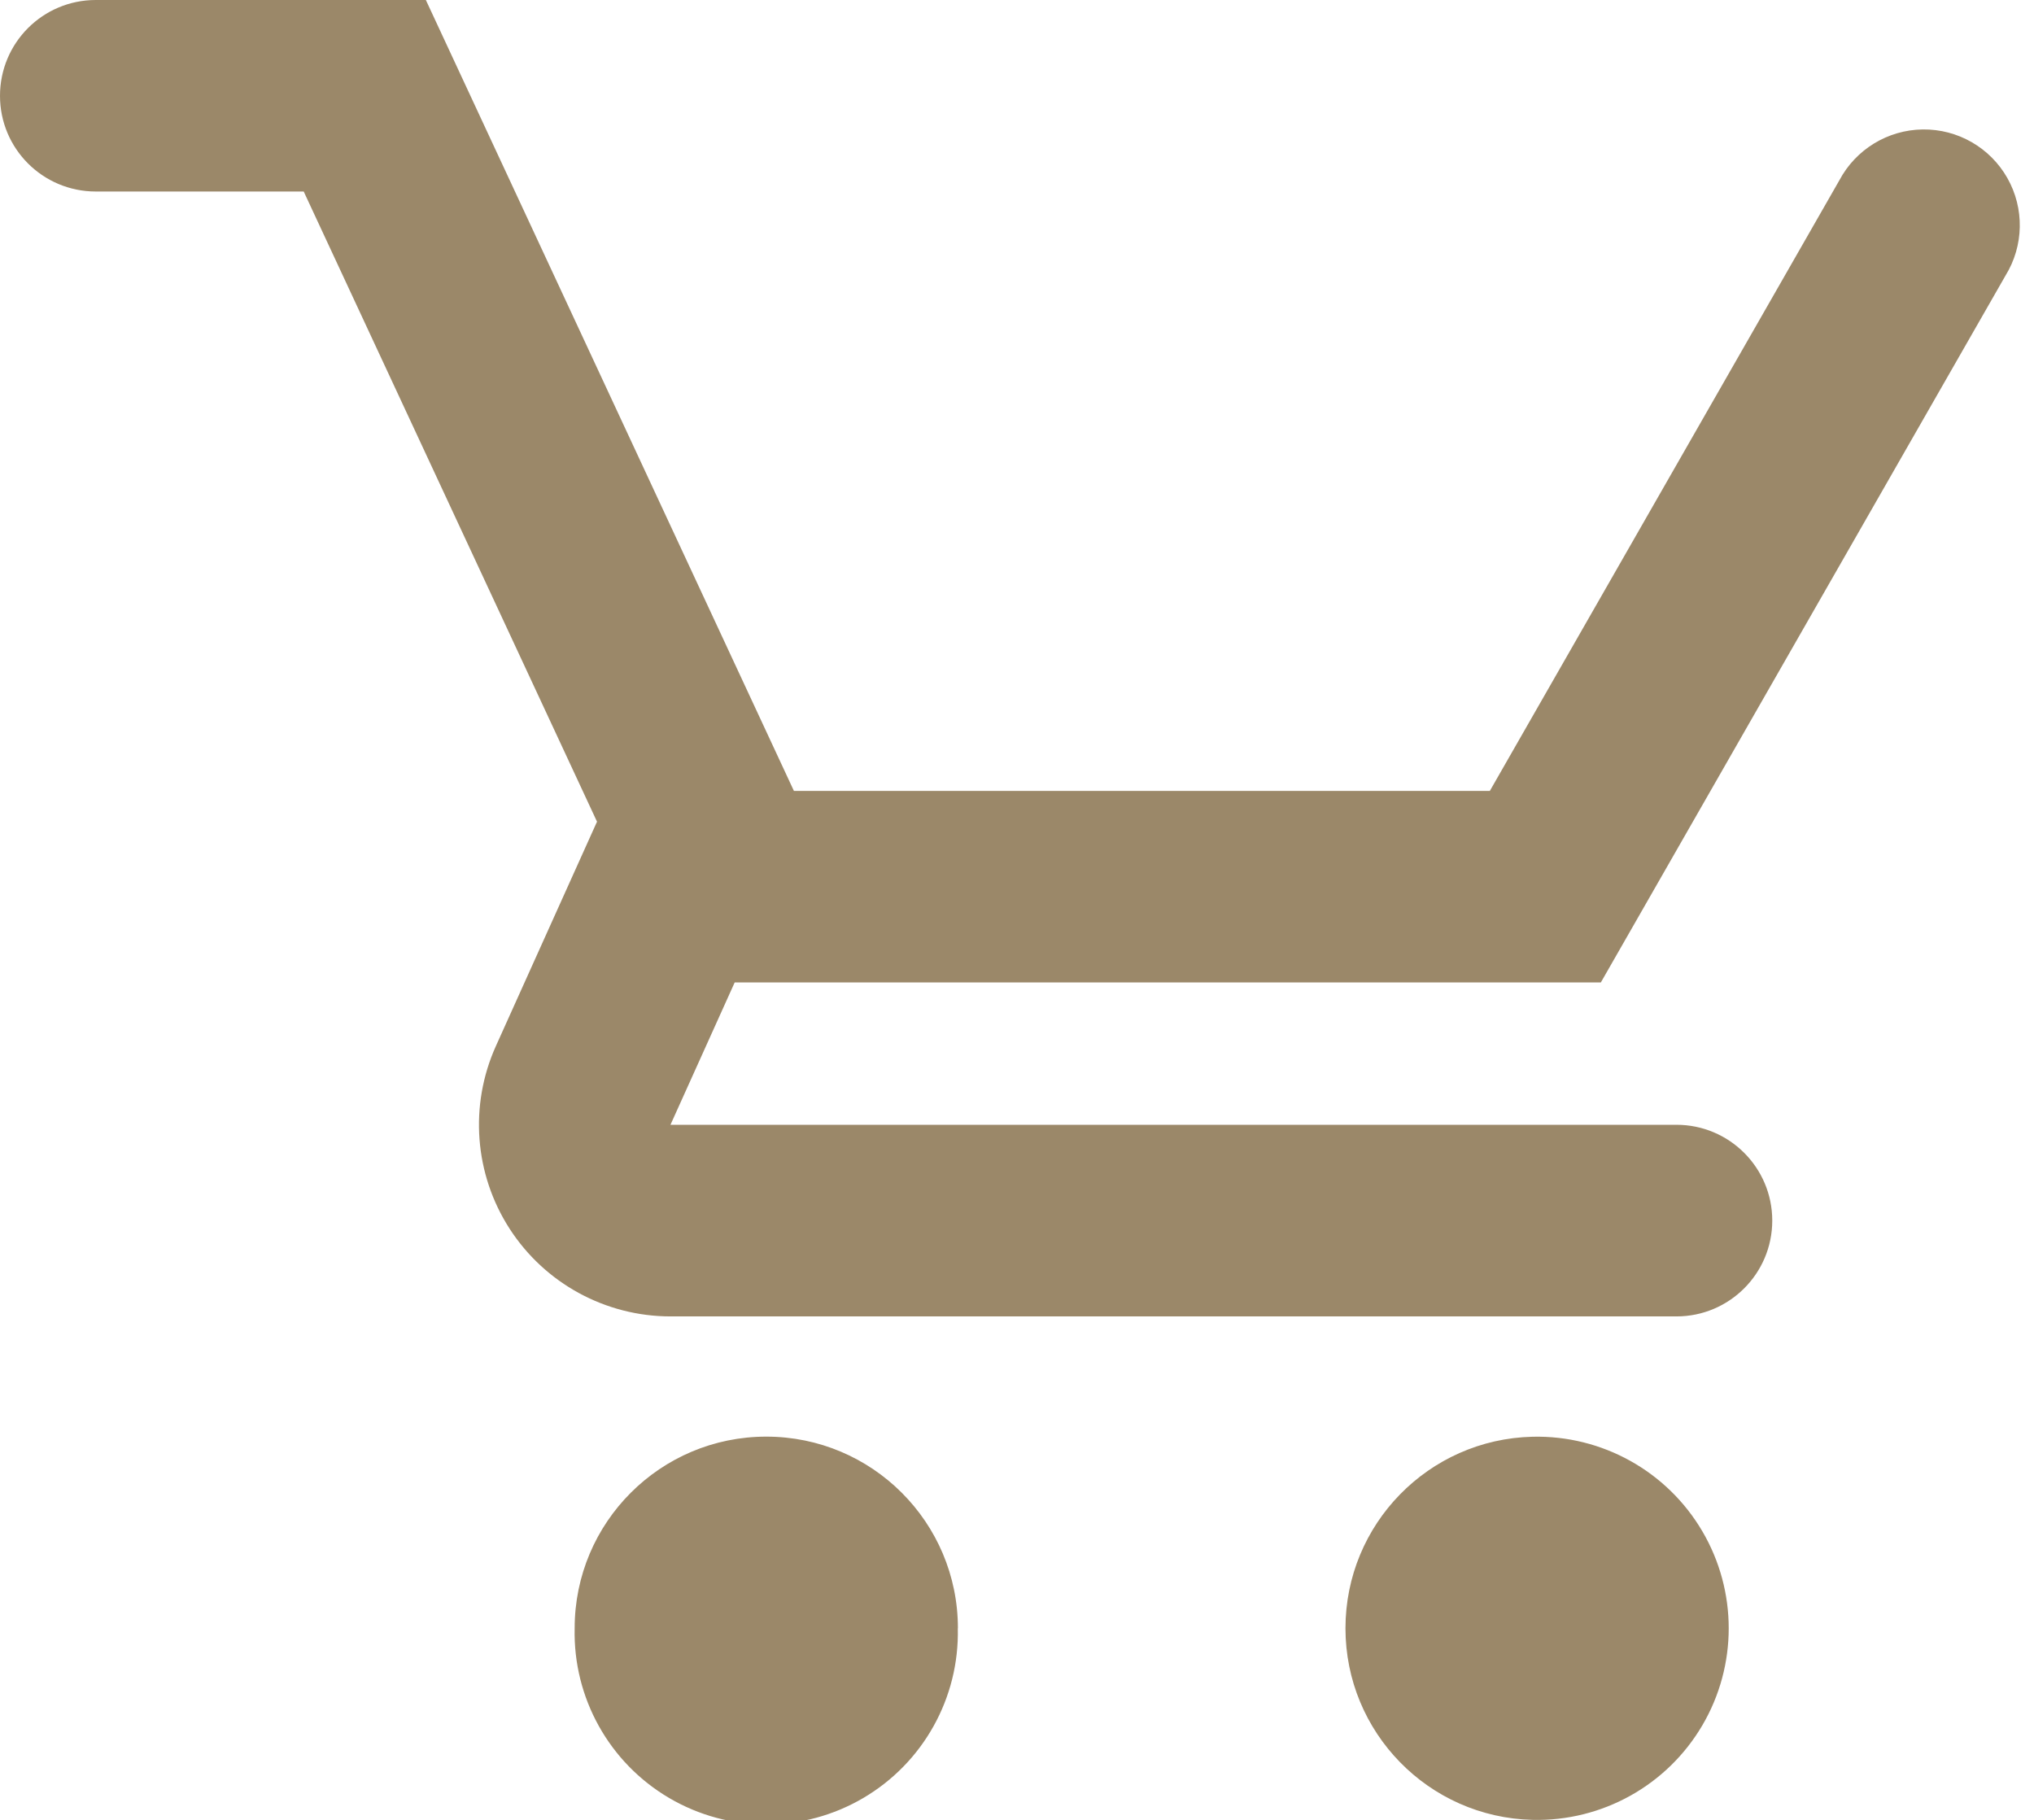
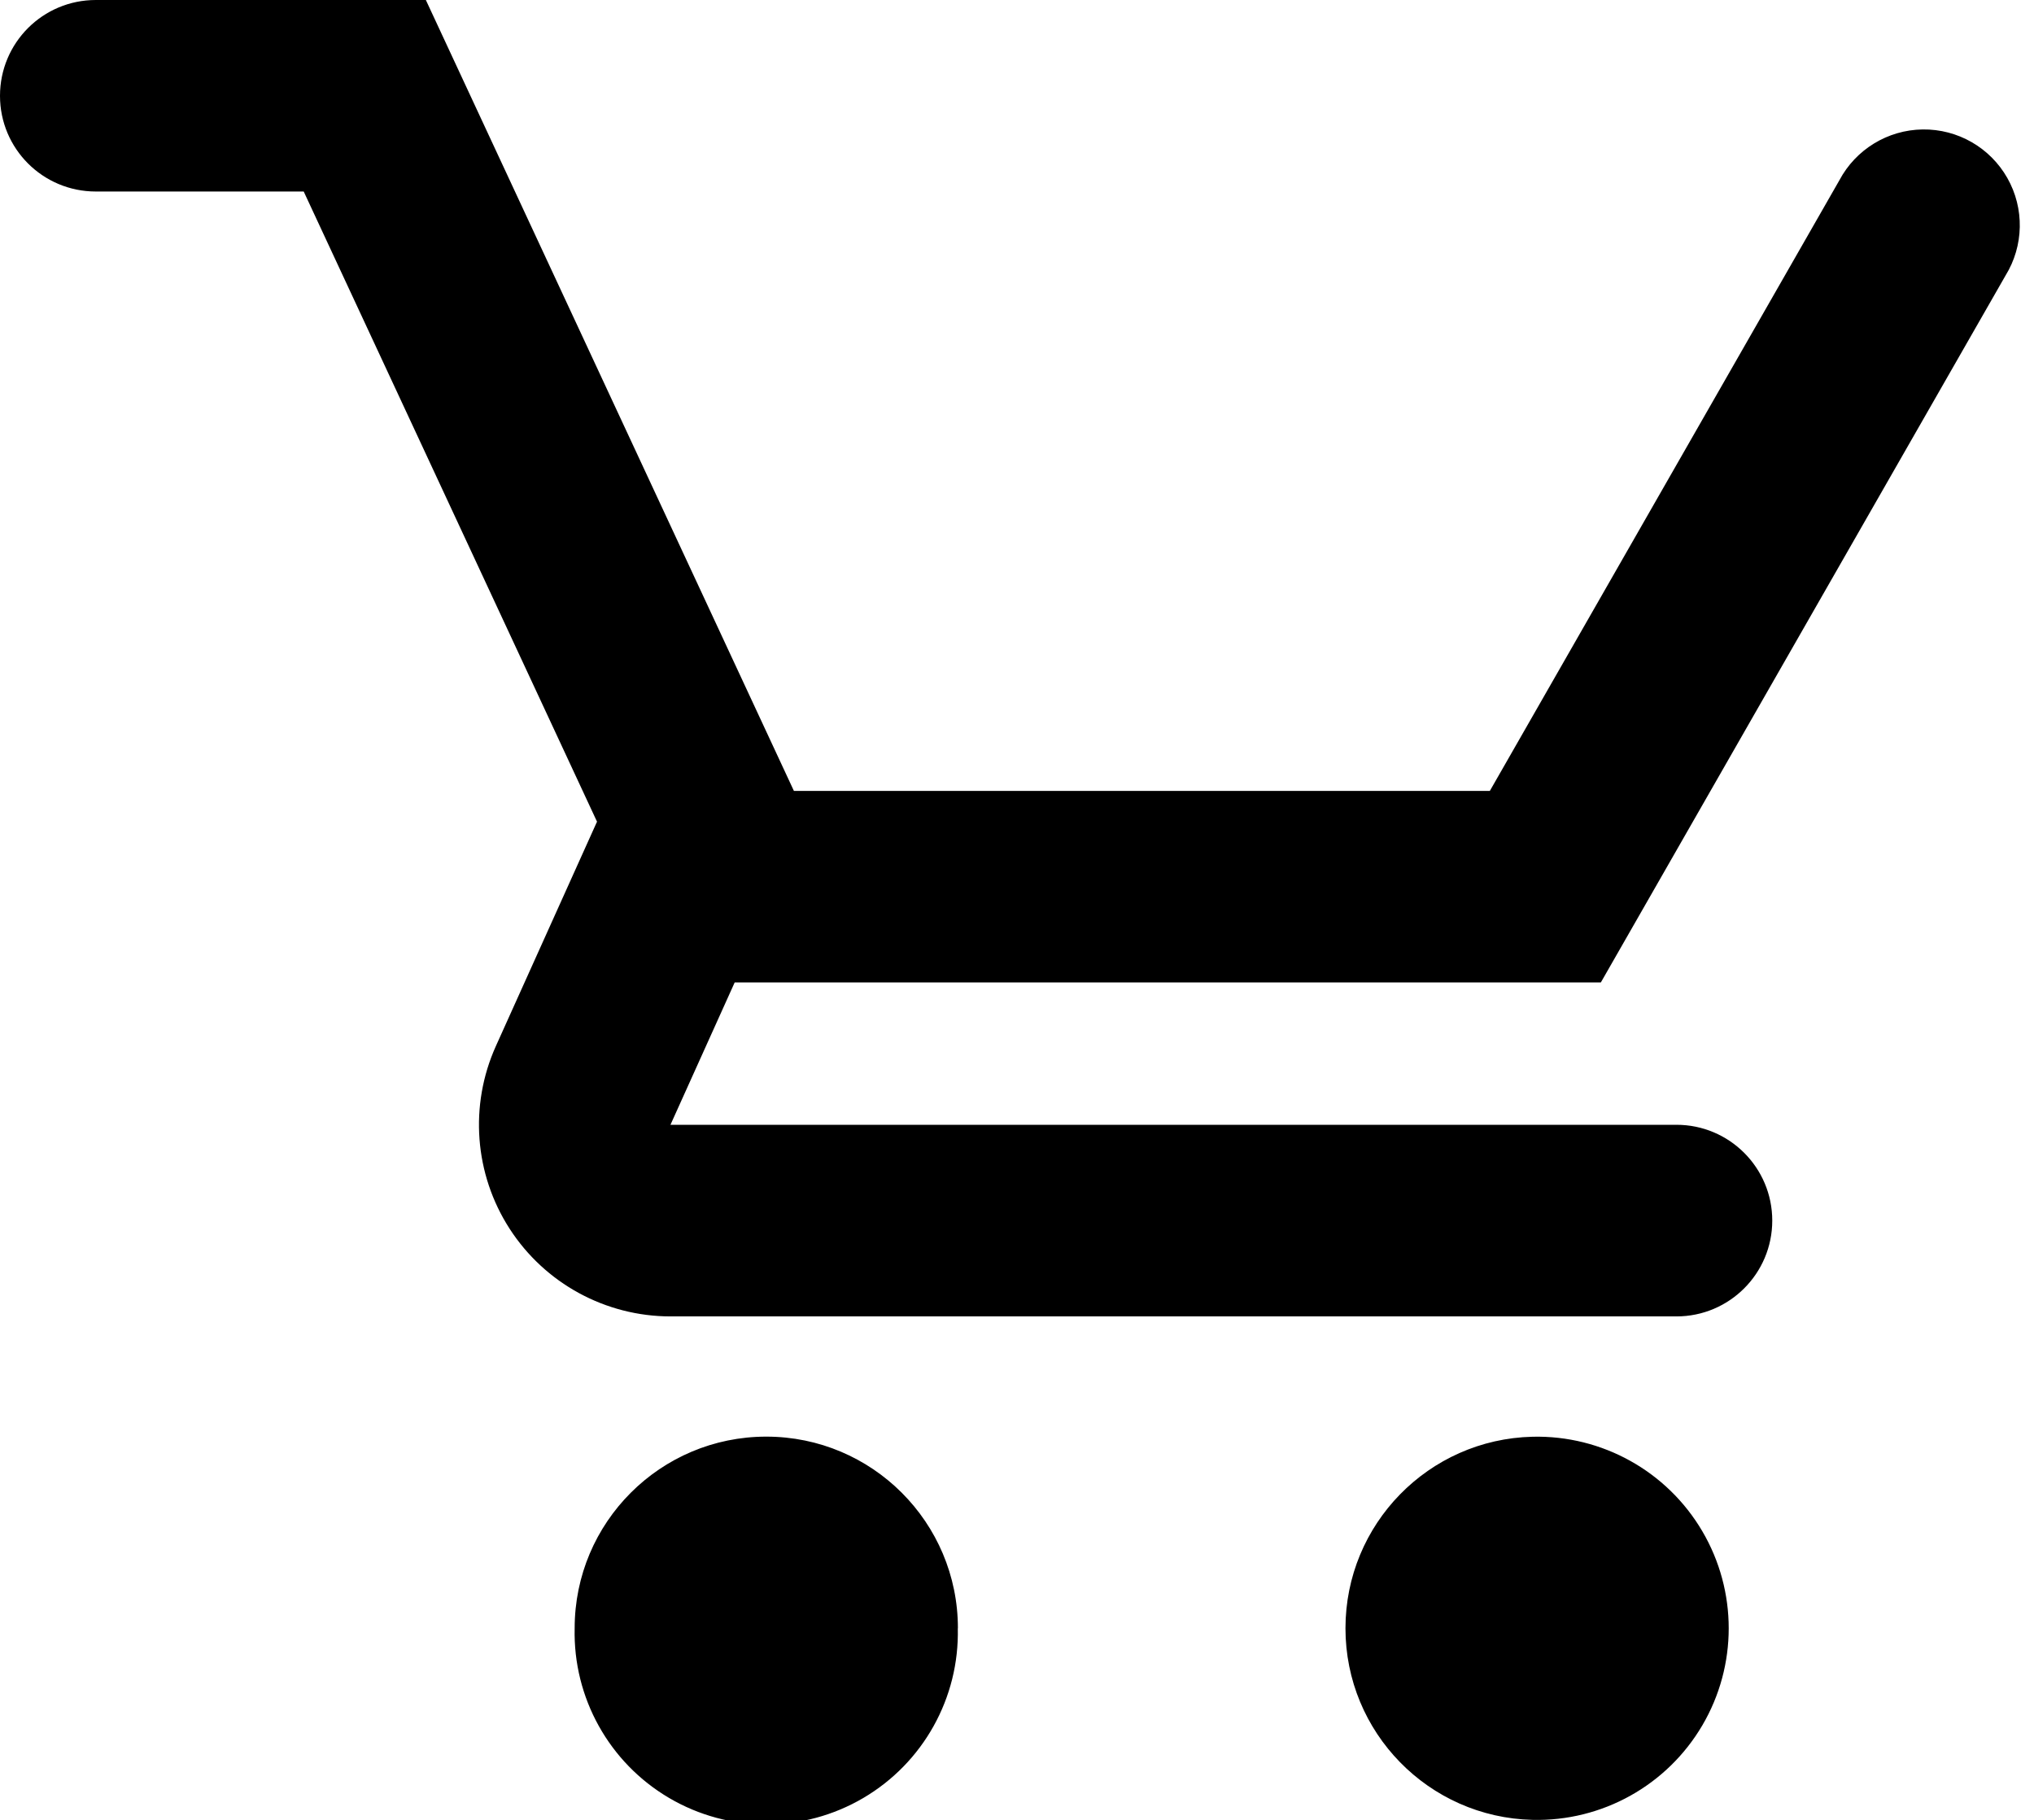
- <svg xmlns="http://www.w3.org/2000/svg" width="19" height="17" fill="none">
-   <path fill-rule="evenodd" clip-rule="evenodd" d="M0 .895c0 .494.4.894.895.894h1.942l2.74 5.887a.789.789 0 00-.005.01l-.94 2.086a1.79 1.79 0 001.631 2.525h9.397a.895.895 0 100-1.79H6.263l.6-1.33h8.091l3.78-6.603a.895.895 0 10-1.552-.89l-3.265 5.704H7.416L3.978 0H.895C.4 0 0 .4 0 .895zM8.947 15.21a1.79 1.79 0 11-3.579 0 1.79 1.79 0 013.58 0zM14.316 17a1.79 1.79 0 100-3.579 1.79 1.79 0 000 3.579z" fill="#9B8869" />
+ <svg xmlns="http://www.w3.org/2000/svg" width="19" height="17">
+   <path fill-rule="evenodd" clip-rule="evenodd" d="M0 .895c0 .494.4.894.895.894h1.942l2.74 5.887a.789.789 0 00-.005.01l-.94 2.086a1.79 1.79 0 001.631 2.525h9.397a.895.895 0 100-1.79H6.263l.6-1.33h8.091l3.78-6.603a.895.895 0 10-1.552-.89l-3.265 5.704H7.416L3.978 0H.895C.4 0 0 .4 0 .895zM8.947 15.21a1.79 1.79 0 11-3.579 0 1.79 1.79 0 013.58 0zM14.316 17a1.79 1.79 0 100-3.579 1.79 1.79 0 000 3.579z" />
</svg>
